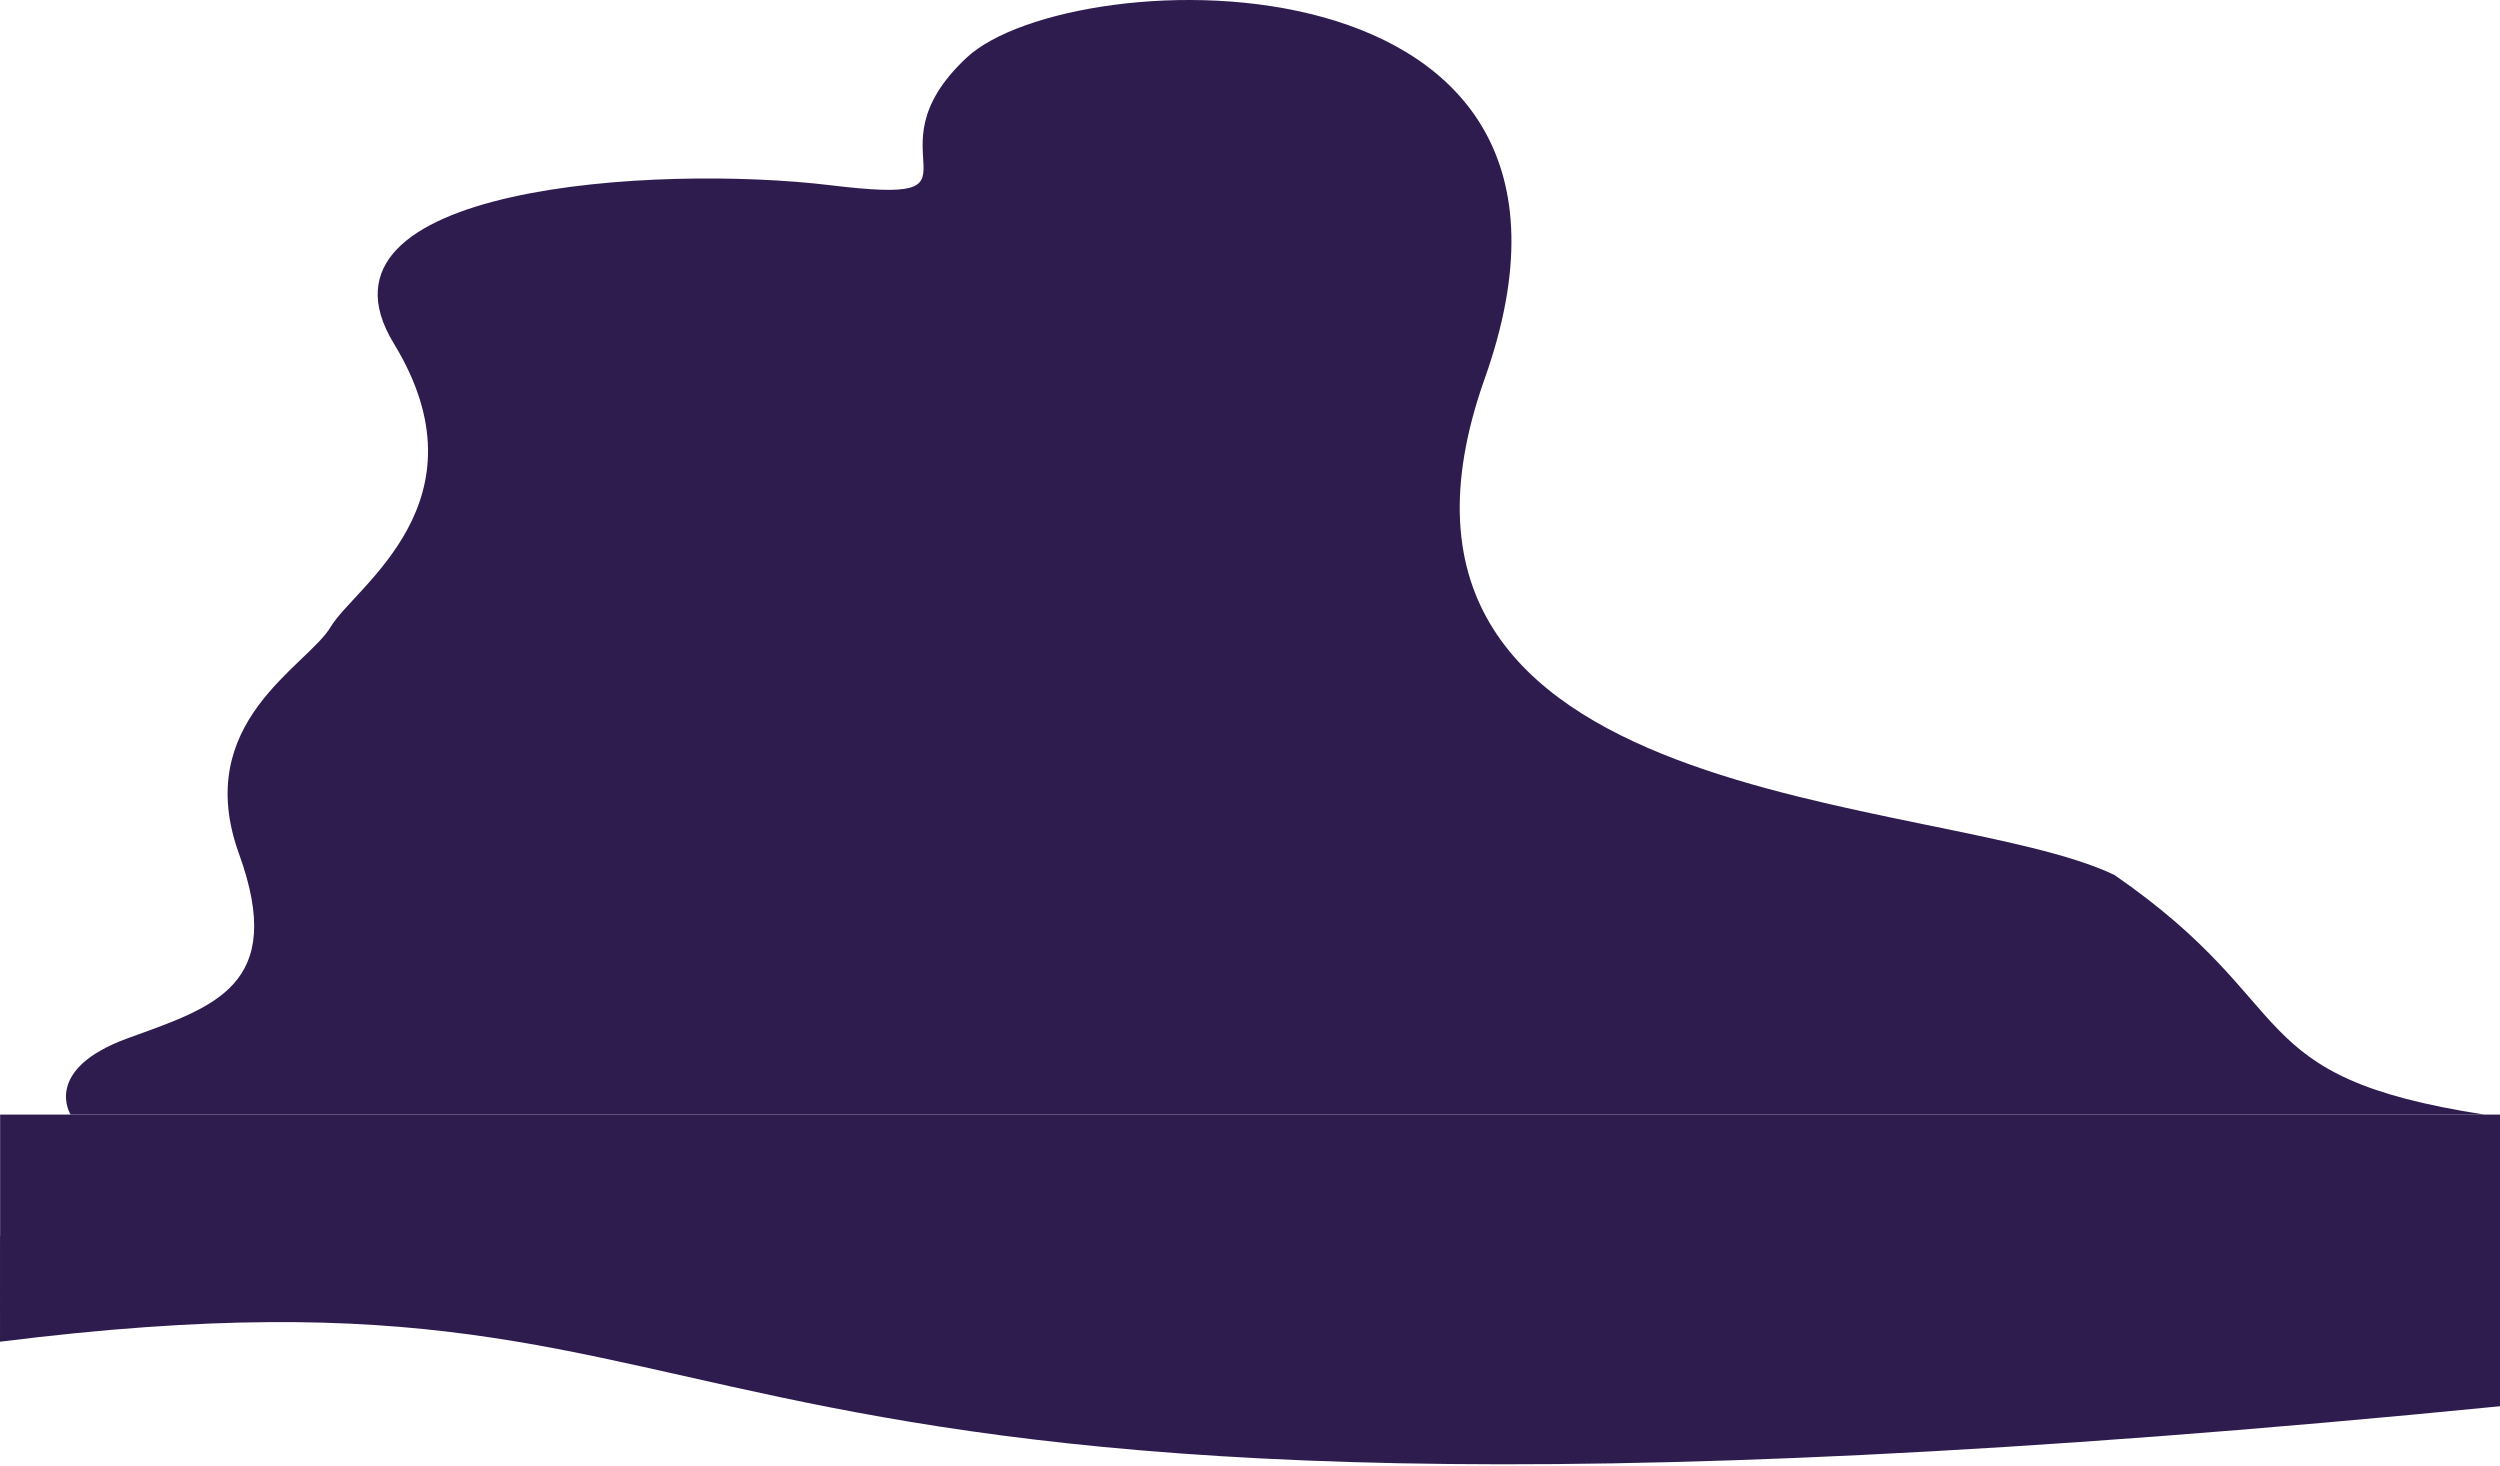
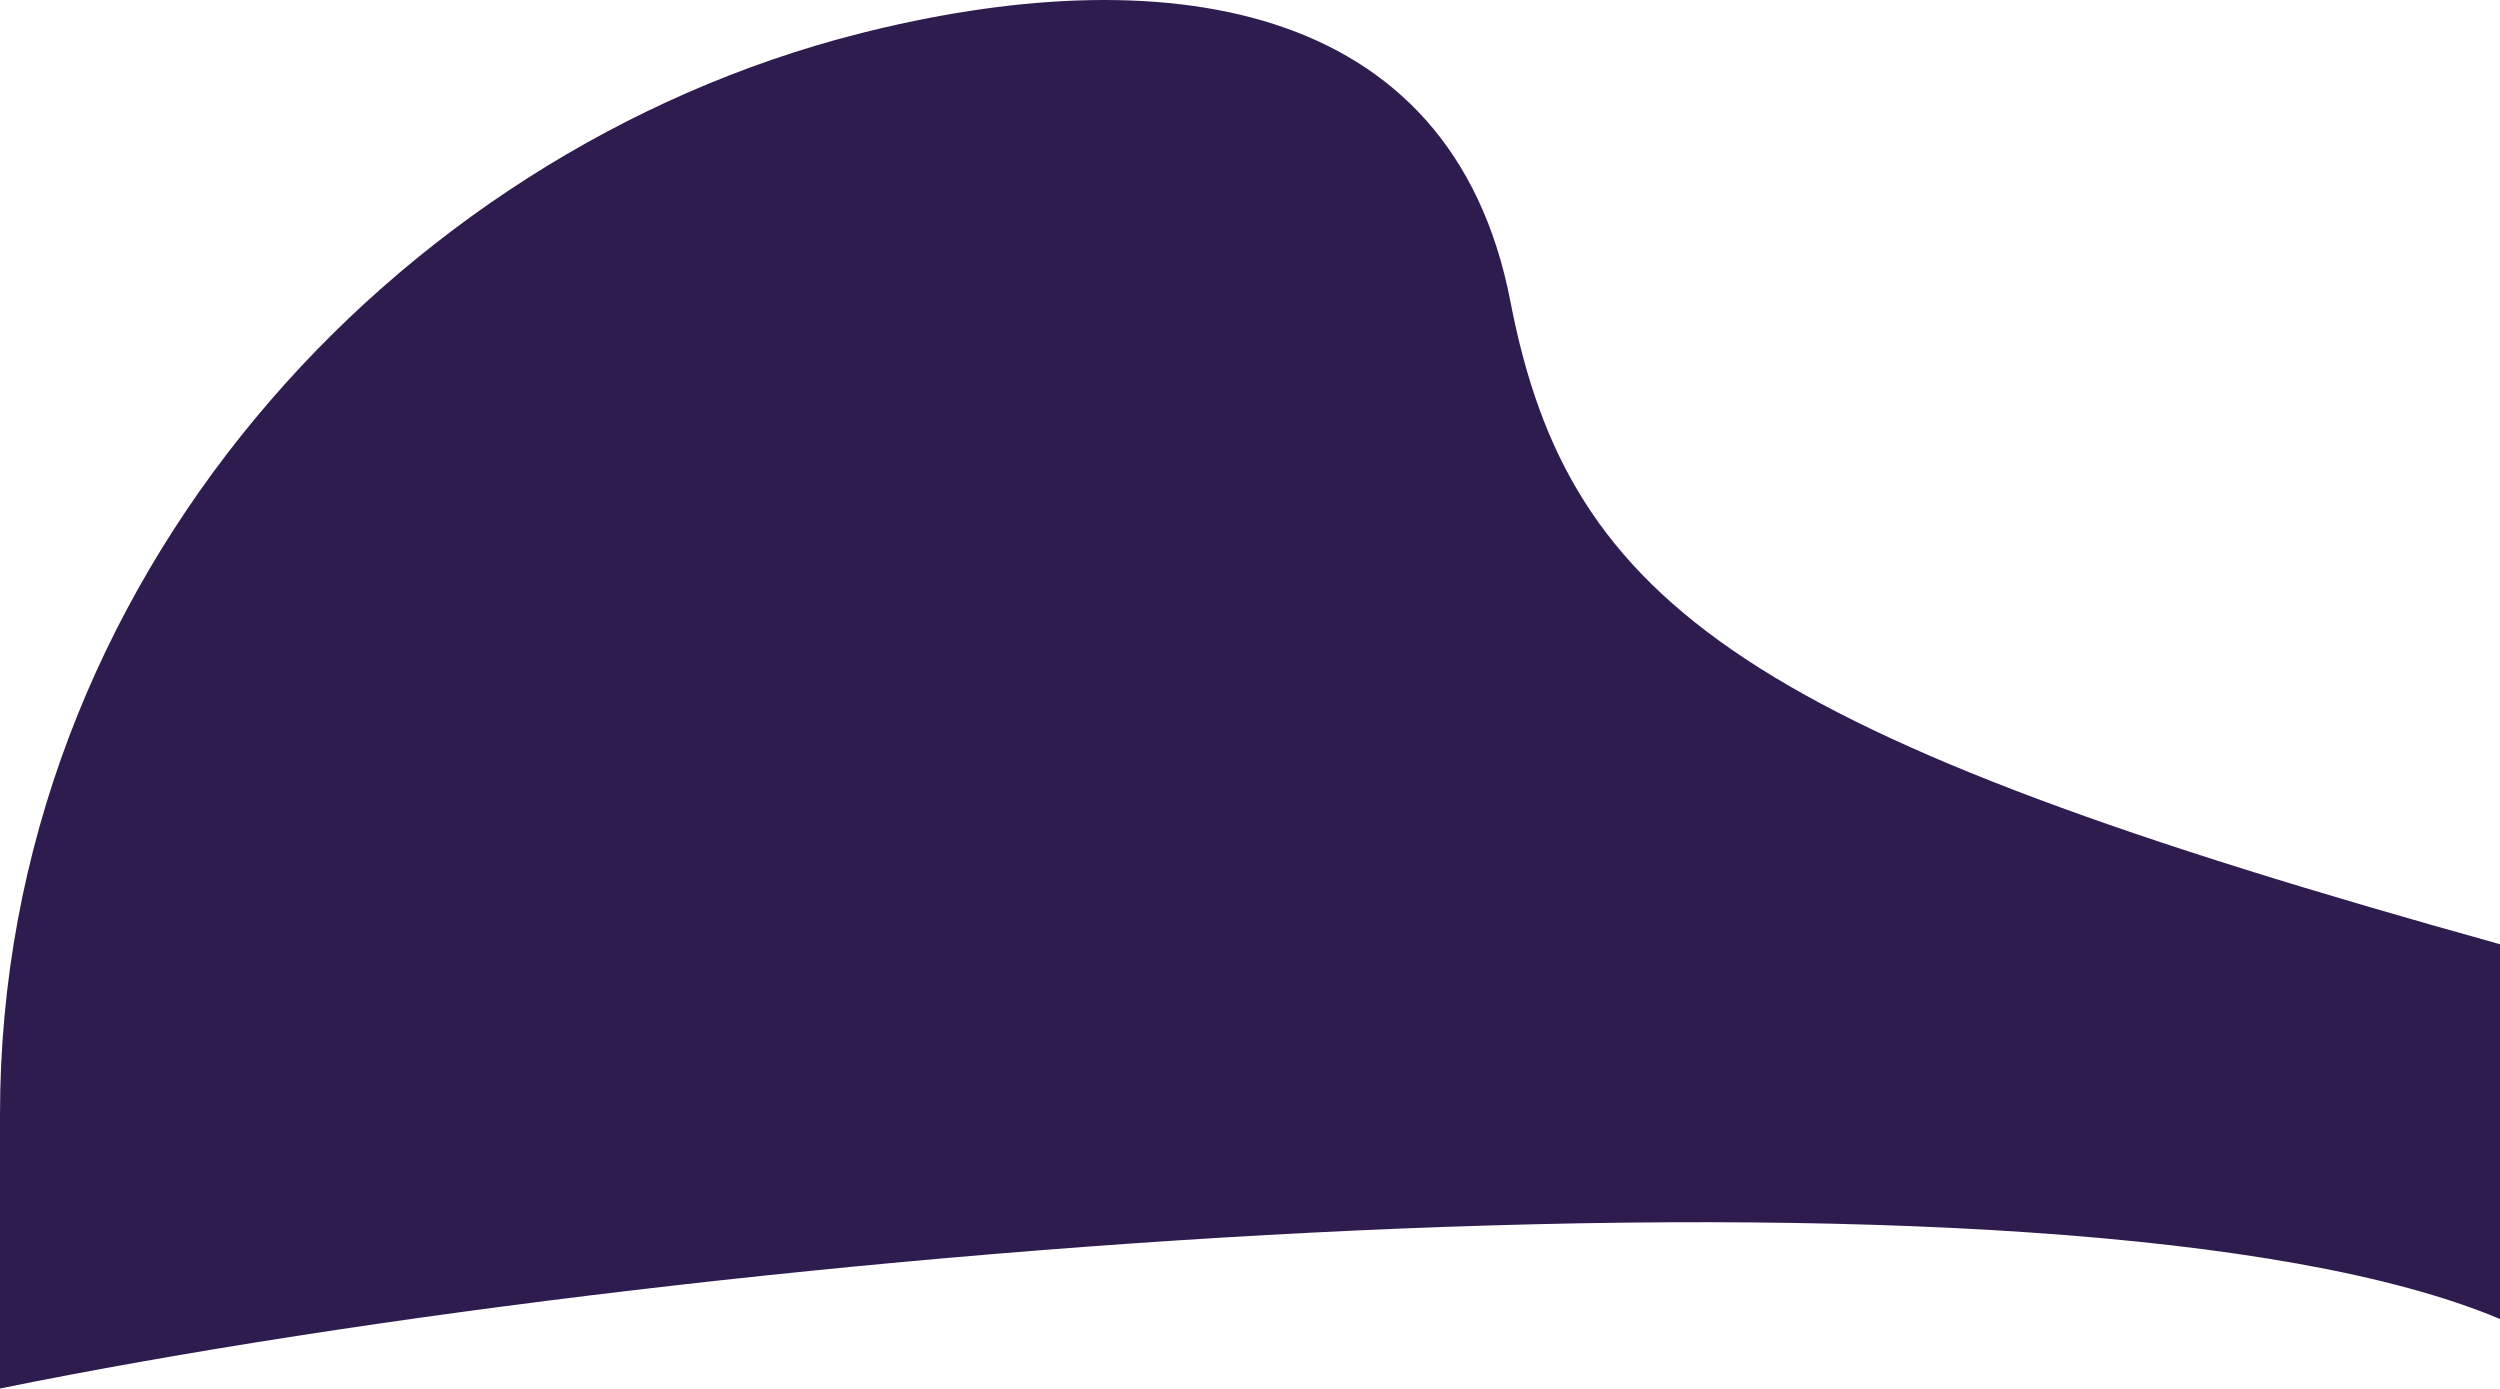
- <svg xmlns="http://www.w3.org/2000/svg" width="1440" height="844" viewBox="0 0 1440 844" fill="none">
-   <path d="M0.071 642L0 642L0.071 642V642L1440 642V757H0.071V642Z" fill="#2F1C4F" />
-   <path d="M0.071 712H0L0.071 712L0.071 712H1440V810C308 921.891 486 712 0 772.824L0.071 712Z" fill="#2F1C4F" />
-   <path d="M73.66 598C24.108 615.991 40.652 642 40.652 642H1431C1288.96 620 1327.97 580 1217.95 504C1117.92 456 765.779 469.879 855.216 218.012C944.653 -33.855 617.355 -23.325 556.786 33.197C496.216 89.719 577.33 118.674 478.224 106.681C379.118 94.687 171.237 106.681 226.833 197.833C282.429 288.984 204.157 337.945 190.575 360.946C176.994 383.947 110.169 415.887 137.677 491.837C165.184 567.788 123.214 580.009 73.66 598Z" fill="#2F1C4F" />
+ <svg xmlns="http://www.w3.org/2000/svg" width="1440" height="800" viewBox="0 0 1440 800" fill="none">
+   <path d="M870 173.68C836 -2.41 667.209 -24.619 494 19.601C227.125 87.733 0 334.762 0 641.919V799.767C415 715.419 1190 654.696 1440 759.742L1440 800V543.869C1008 423.808 904 349.77 870 173.68Z" fill="#2F1C4F" />
</svg>
